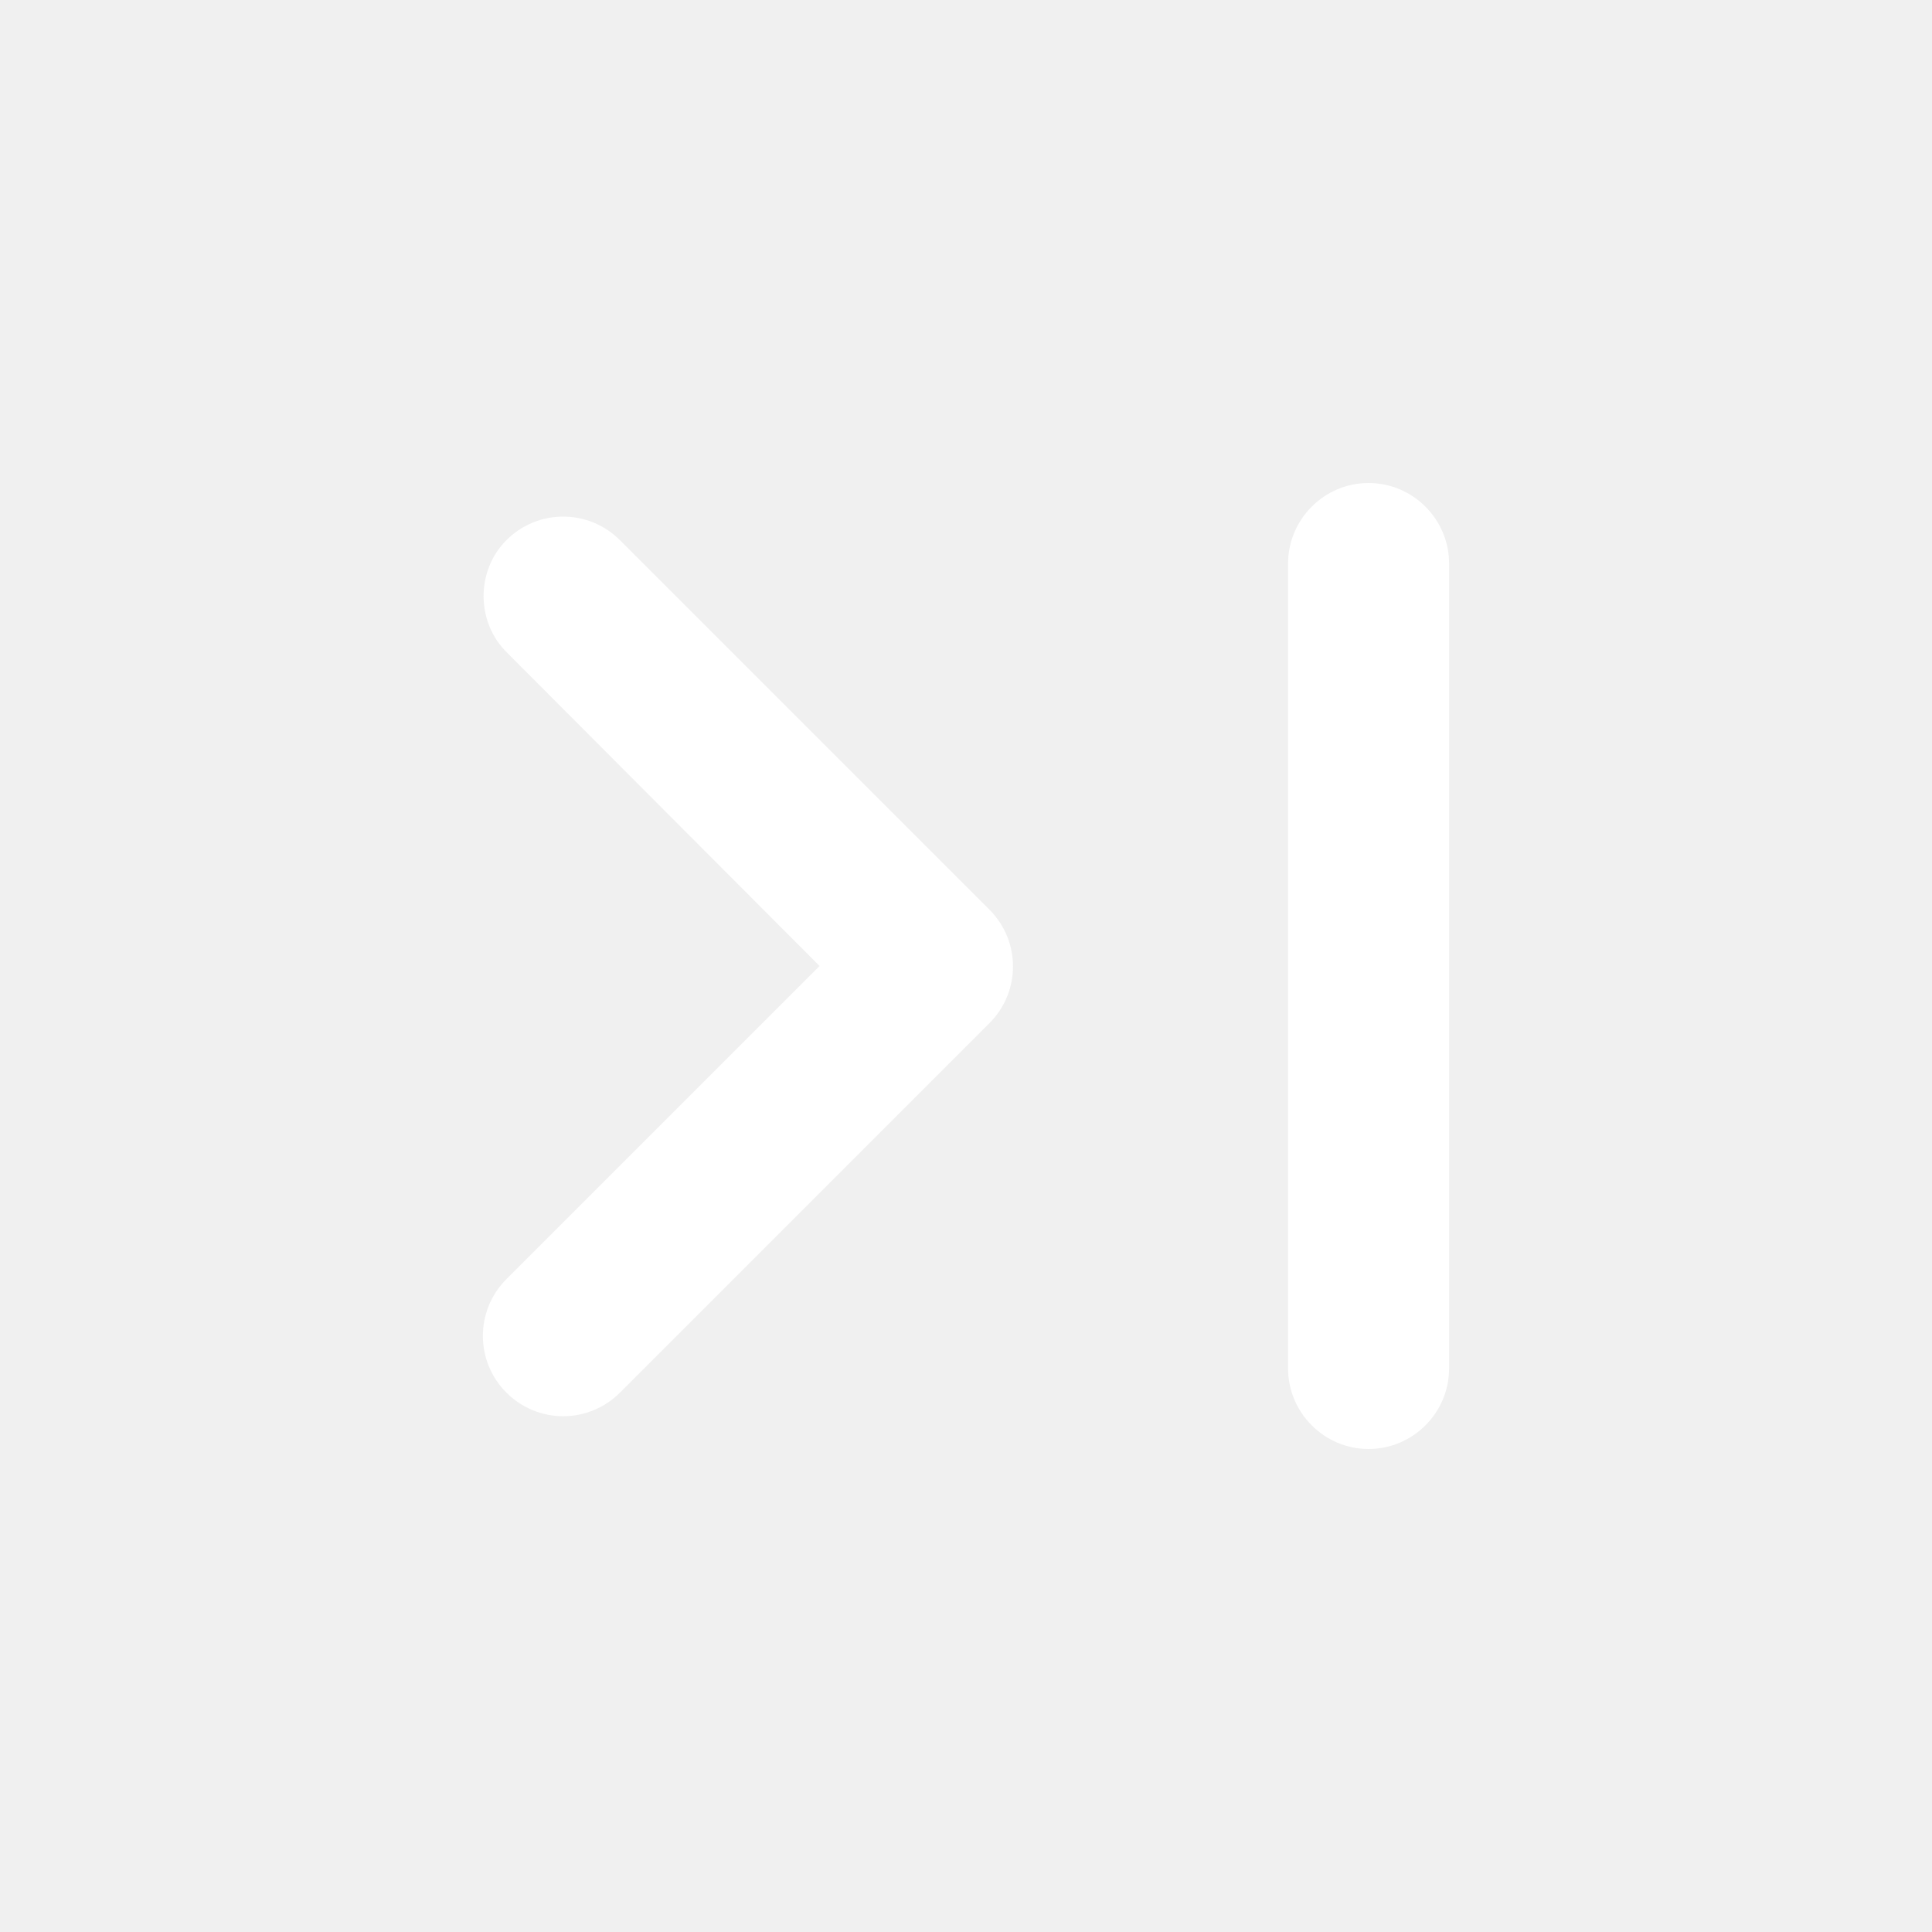
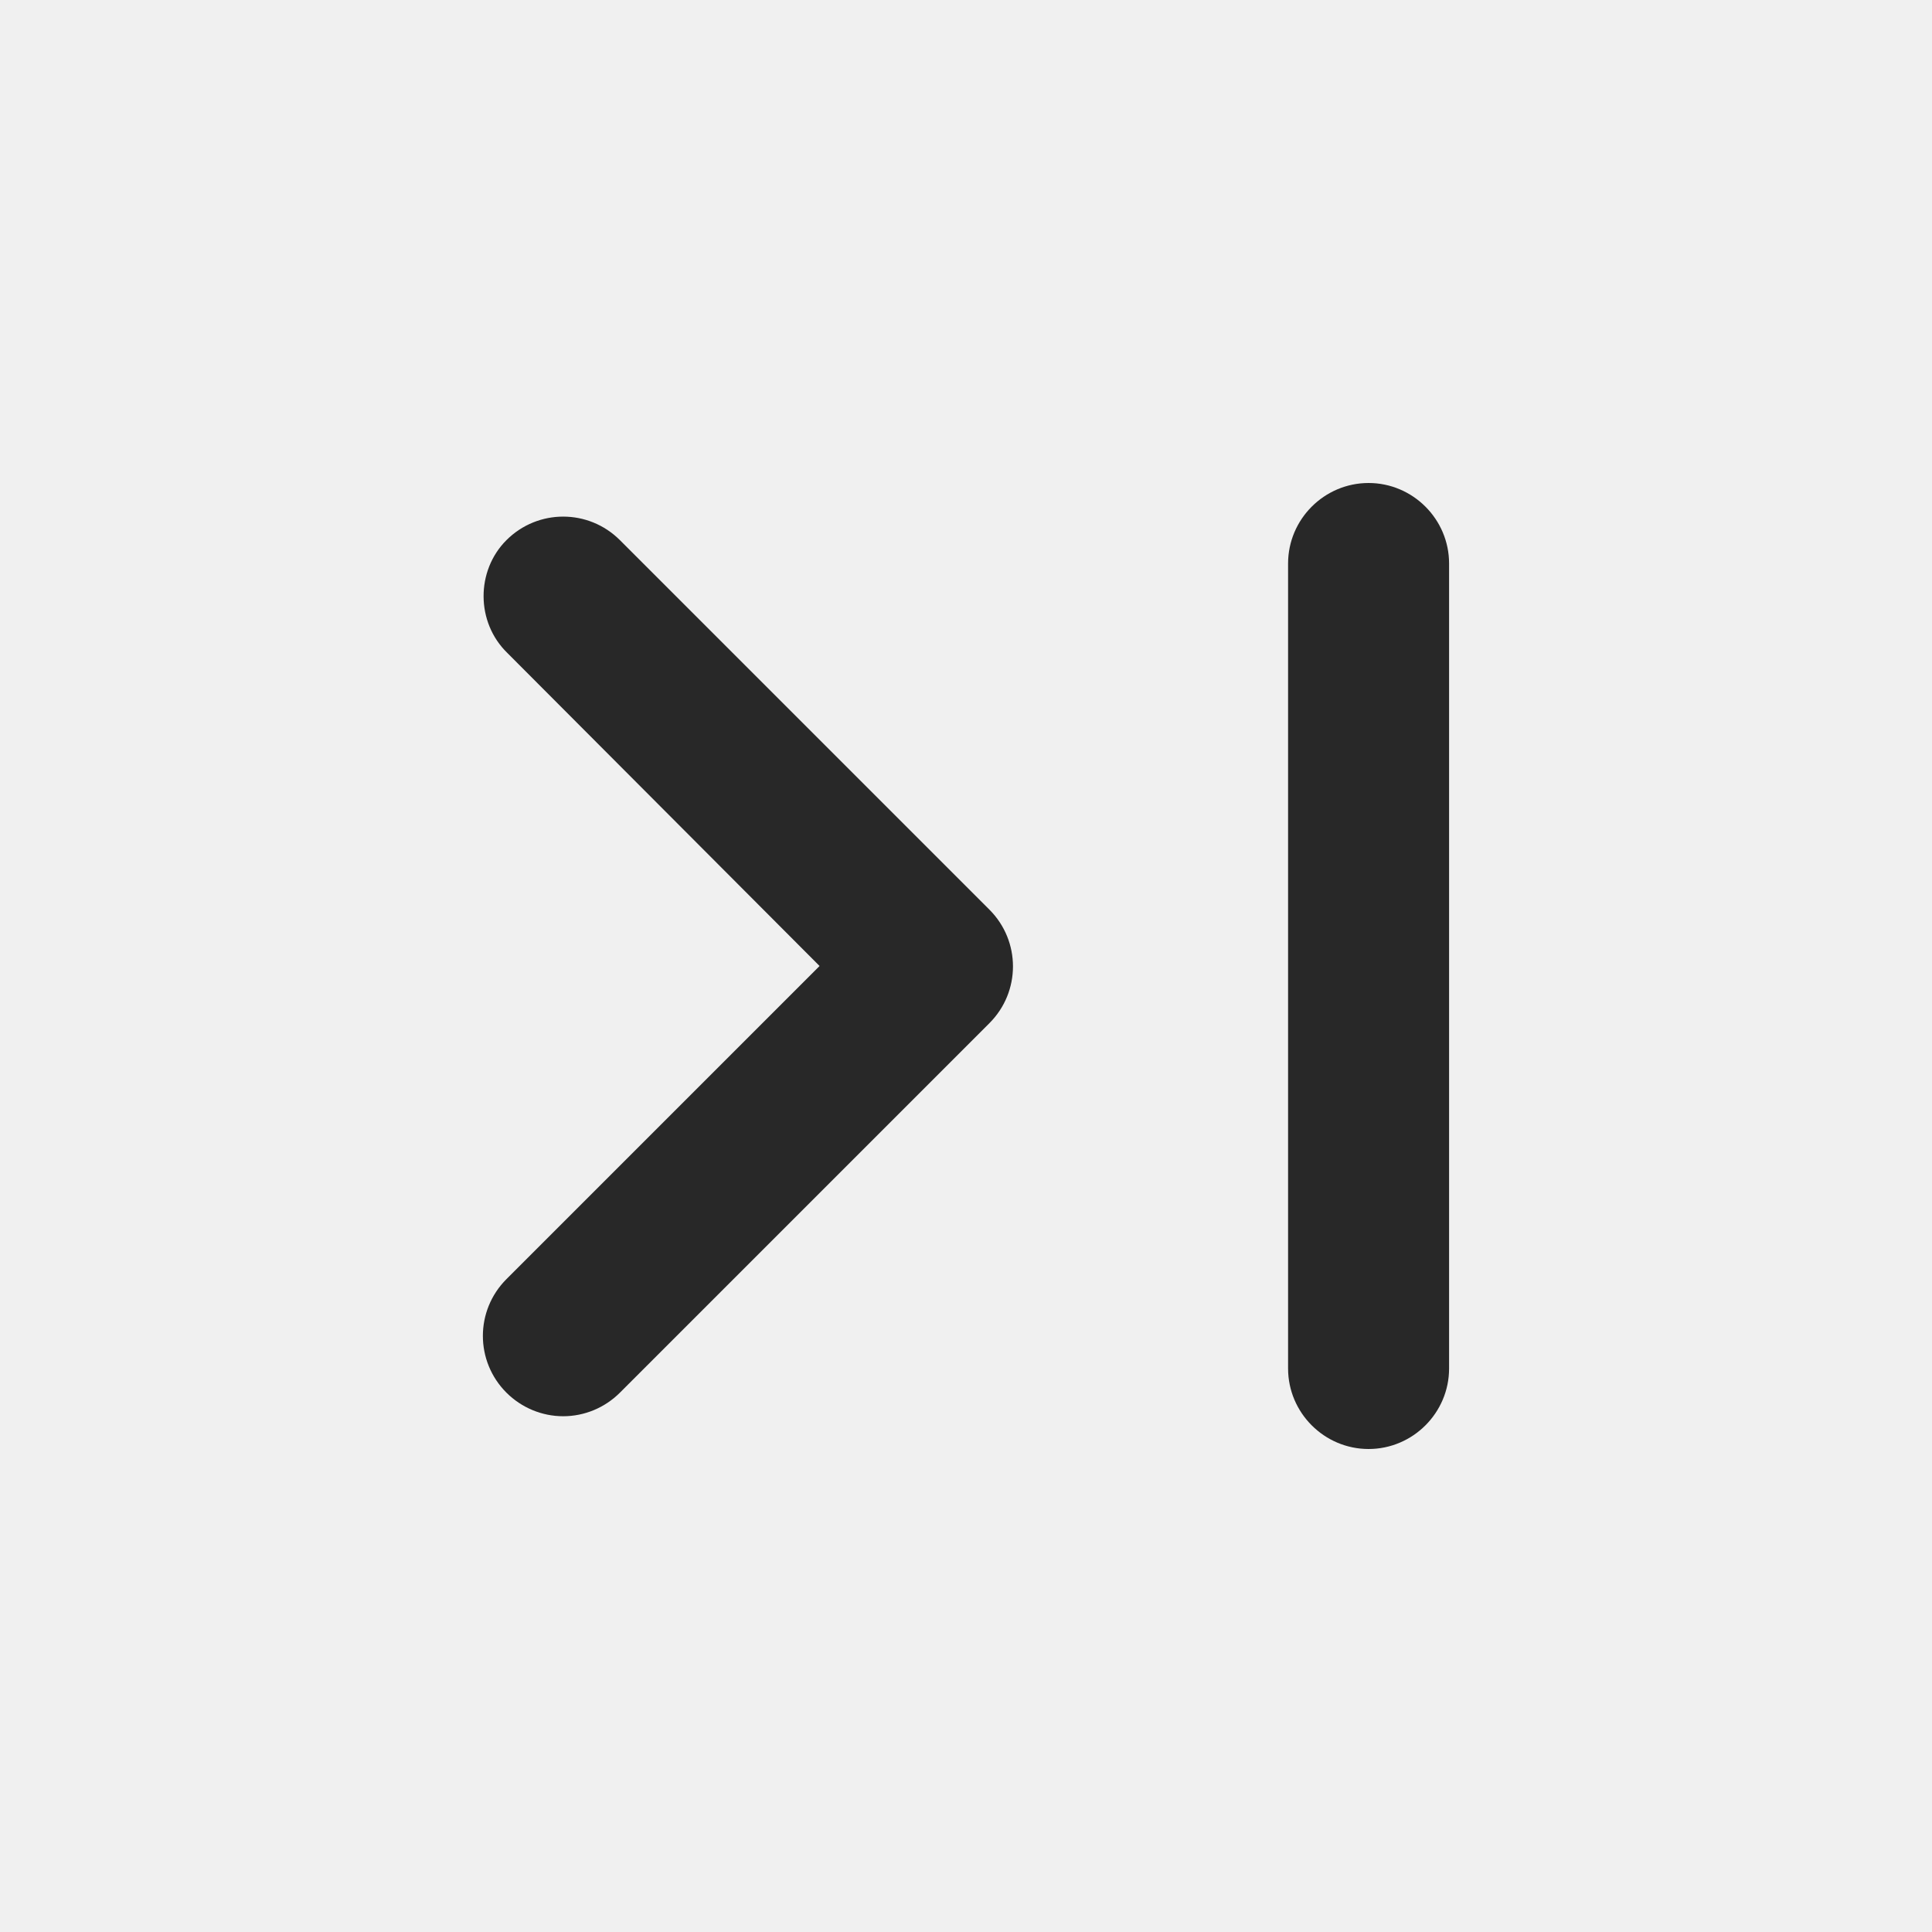
<svg xmlns="http://www.w3.org/2000/svg" width="24" height="24" viewBox="0 0 24 24" fill="none">
-   <path fill-rule="evenodd" clip-rule="evenodd" d="M16.001 17C16.001 17.55 16.451 18 17.001 18C17.551 18 18.001 17.55 18.001 17V7C18.001 6.45 17.551 6 17.001 6C16.451 6 16.001 6.45 16.001 7V17ZM10.181 12L6.301 8.11C5.911 7.73 5.911 7.09 6.291 6.71C6.681 6.32 7.311 6.32 7.701 6.71L12.291 11.3C12.681 11.69 12.681 12.32 12.291 12.71L7.701 17.3C7.514 17.487 7.261 17.593 6.996 17.593C6.732 17.593 6.478 17.487 6.291 17.3C5.901 16.91 5.901 16.28 6.291 15.89L10.181 12Z" fill="white" />
+   <path fill-rule="evenodd" clip-rule="evenodd" d="M16.001 17C16.001 17.55 16.451 18 17.001 18C17.551 18 18.001 17.55 18.001 17V7C18.001 6.45 17.551 6 17.001 6C16.451 6 16.001 6.45 16.001 7V17ZM10.181 12L6.301 8.11C5.911 7.73 5.911 7.09 6.291 6.71C6.681 6.32 7.311 6.32 7.701 6.71L12.291 11.3C12.681 11.69 12.681 12.32 12.291 12.71L7.701 17.3C7.514 17.487 7.261 17.593 6.996 17.593C6.732 17.593 6.478 17.487 6.291 17.3C5.901 16.91 5.901 16.28 6.291 15.89L10.181 12Z" fill="#282828" />
</svg>
